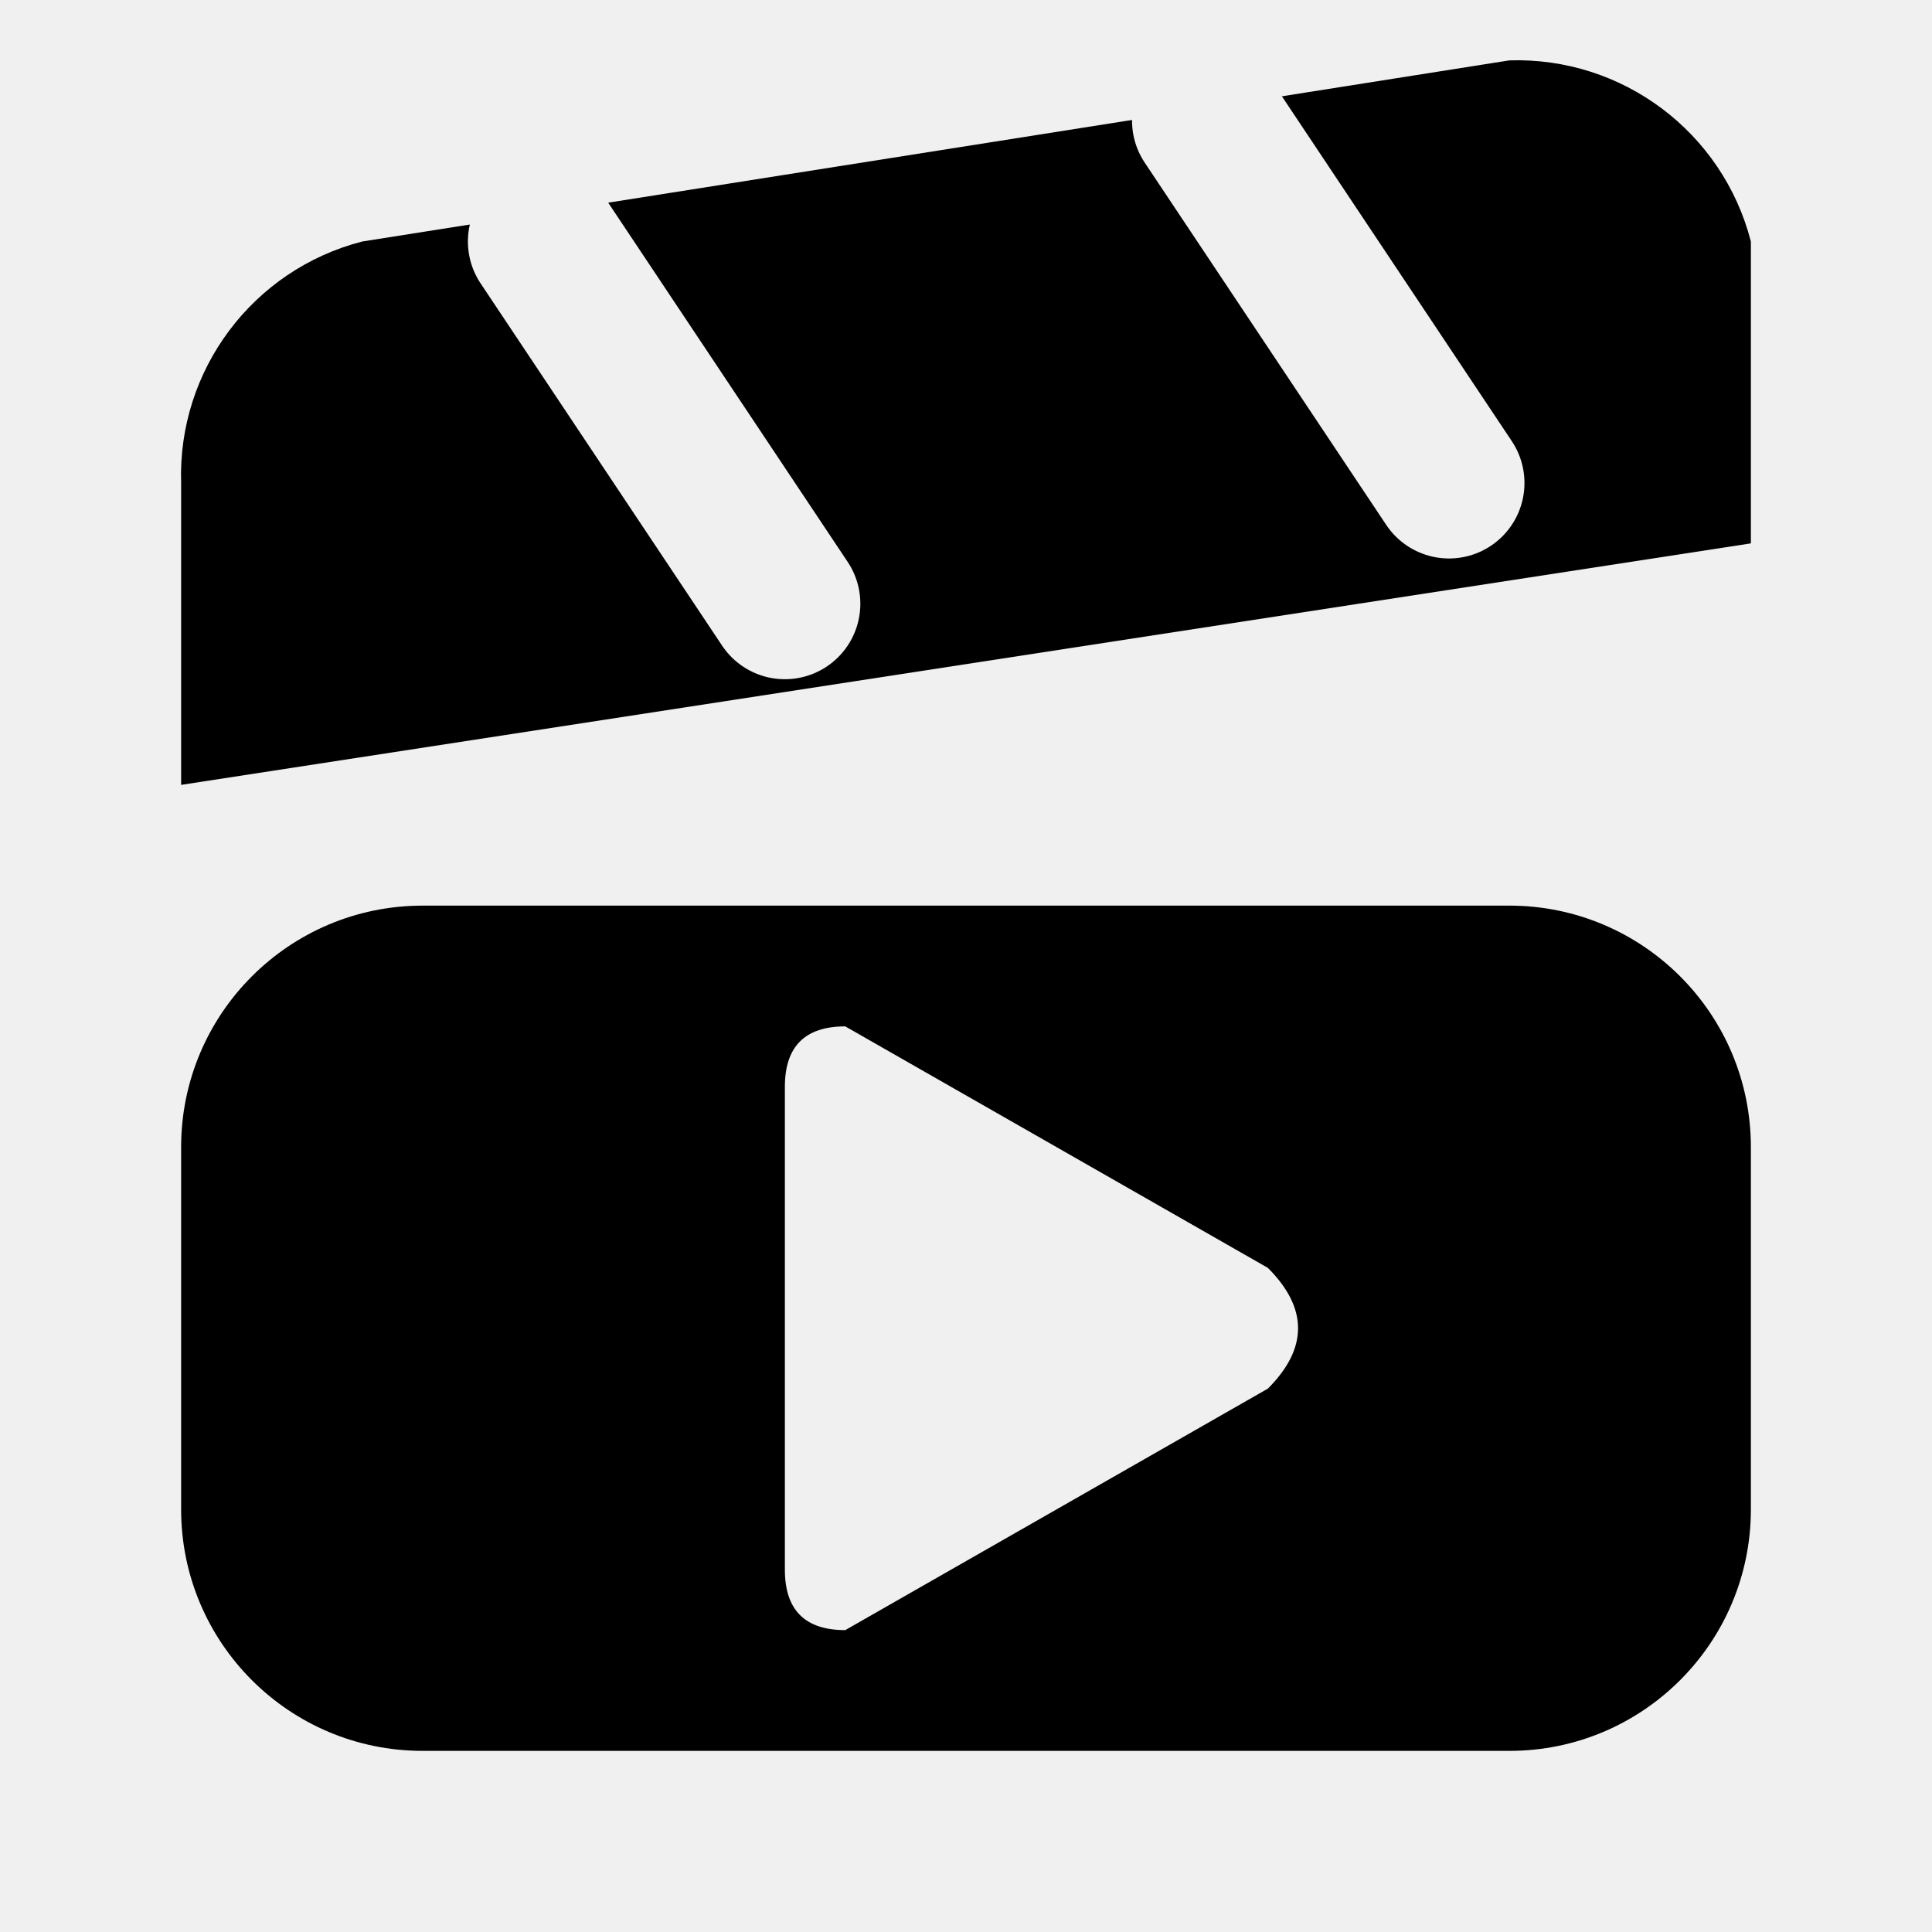
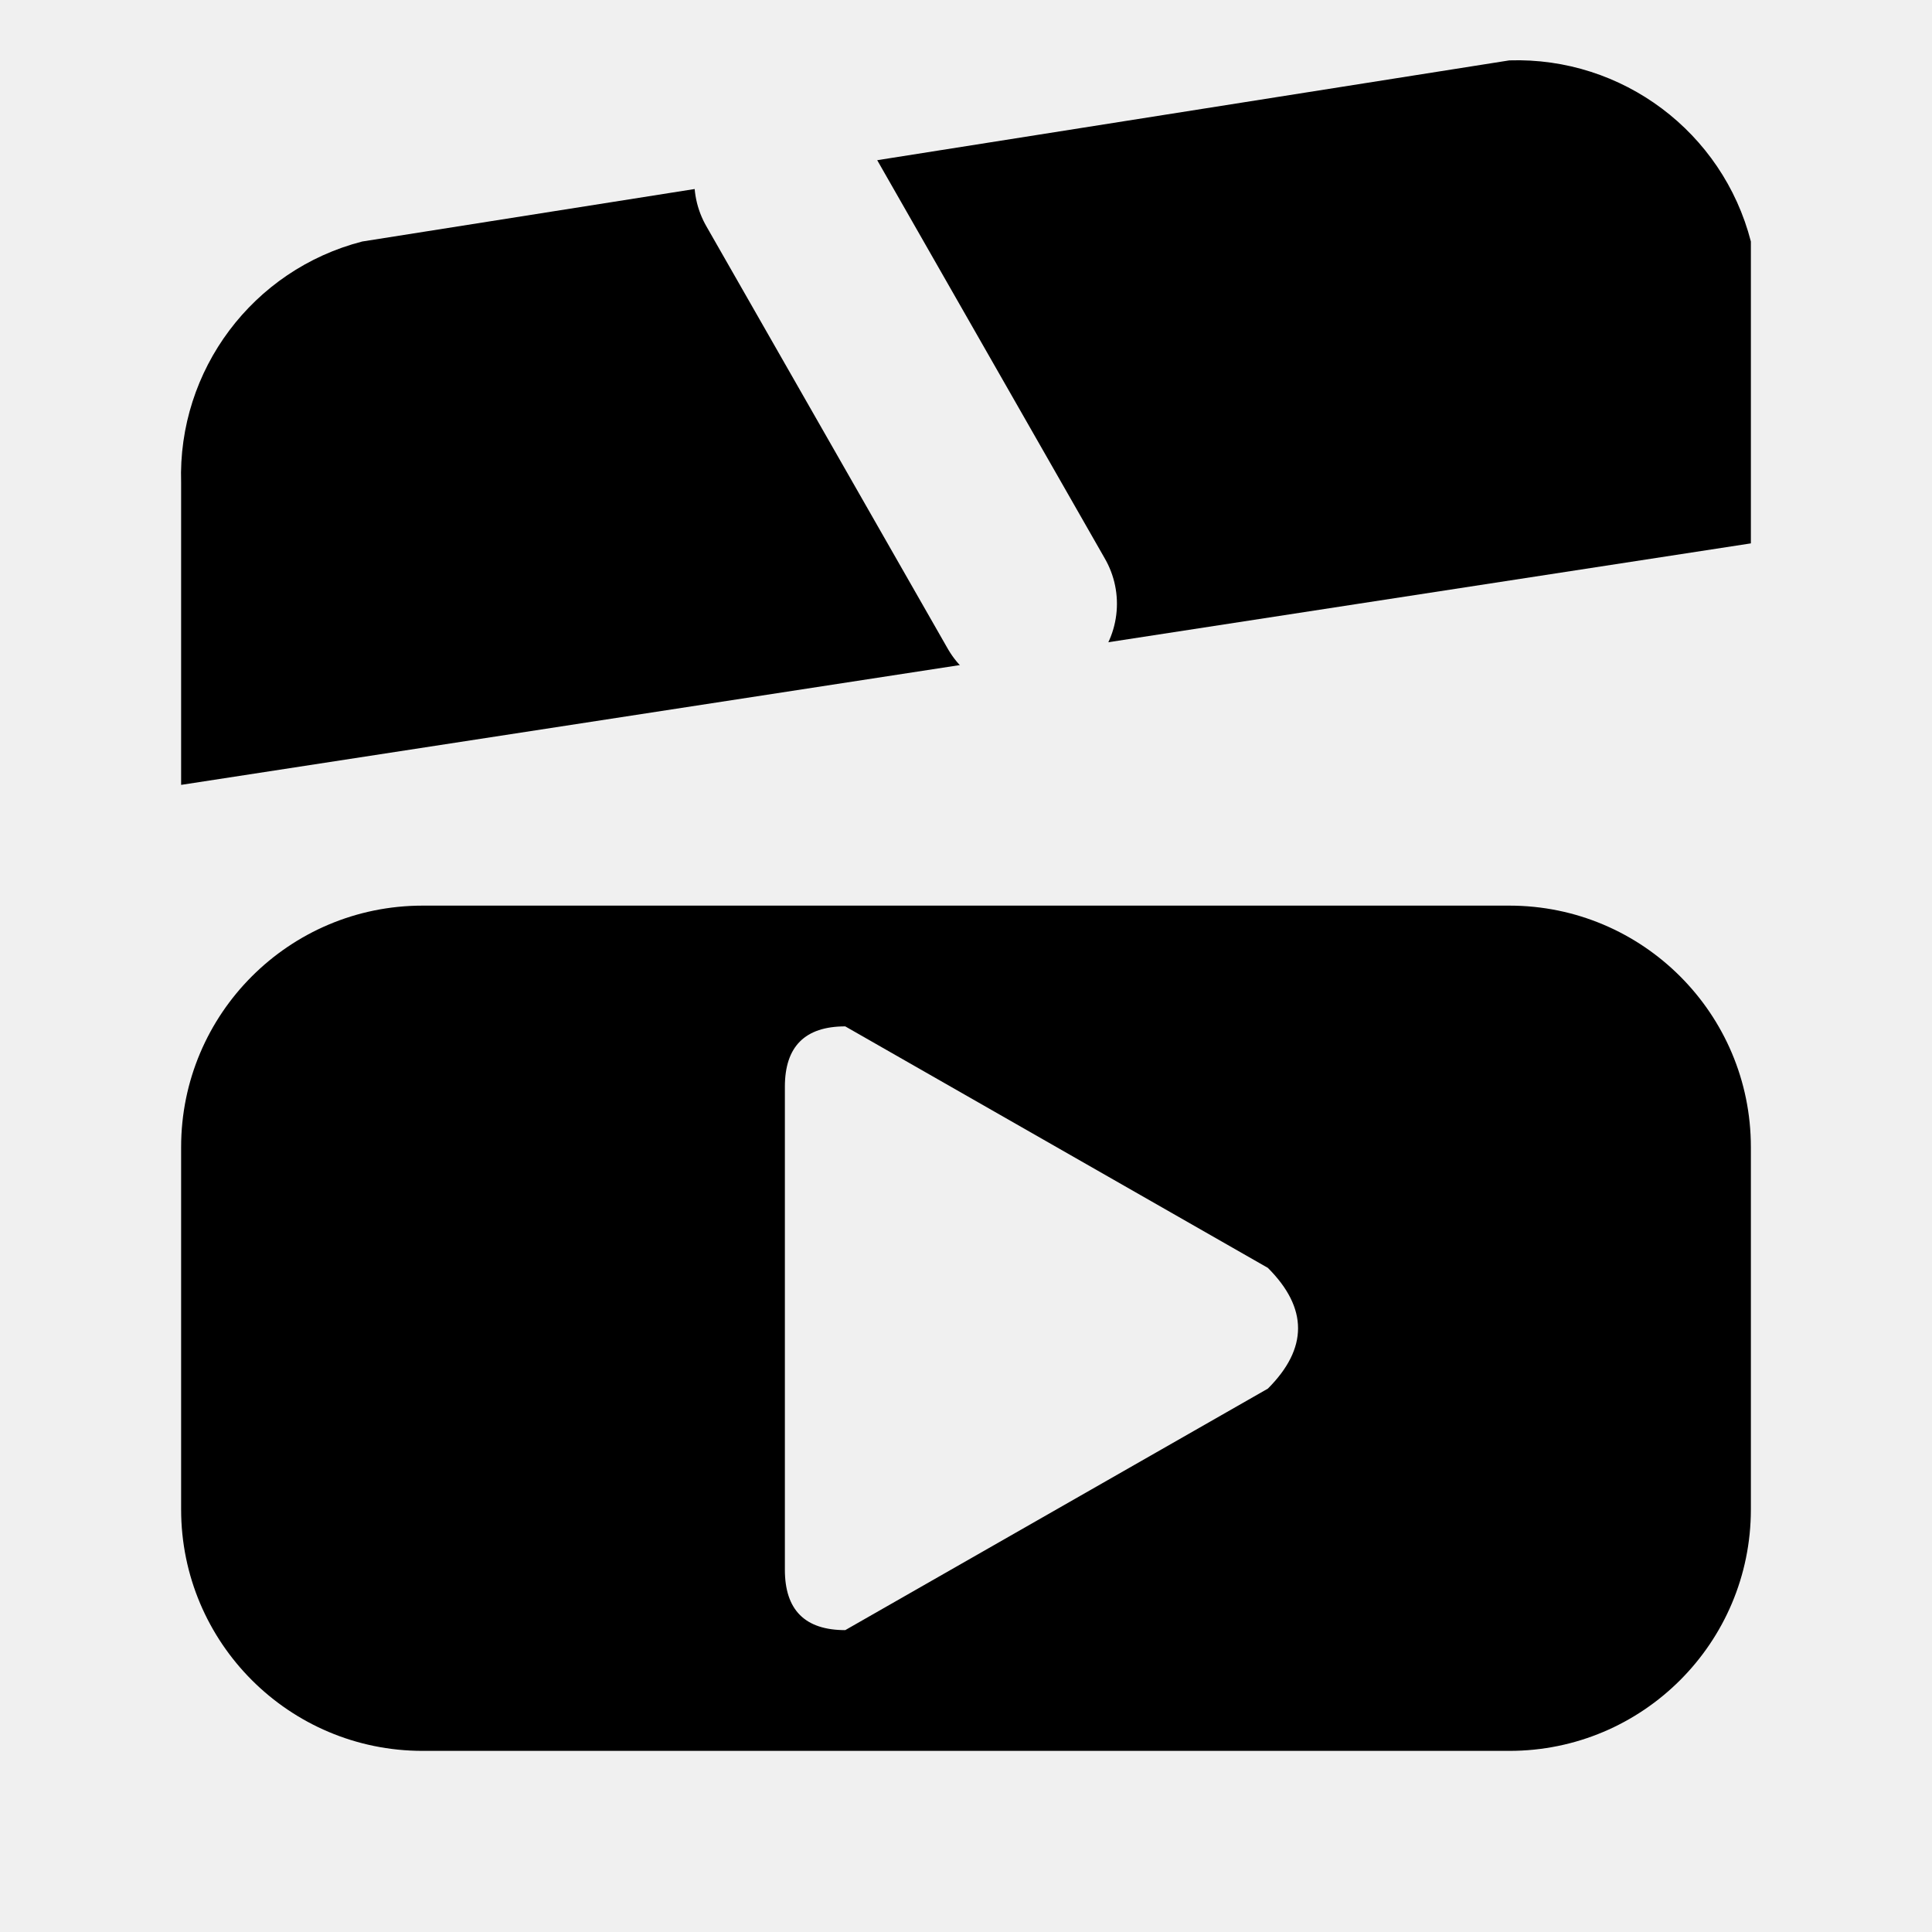
<svg xmlns="http://www.w3.org/2000/svg" viewBox="0 0 32 32" fill="currentColor">
  <defs>
    <mask id="tab-cut-knockout" maskUnits="userSpaceOnUse" x="0" y="0" width="32" height="32">
      <rect width="32" height="32" fill="white" />
      <g fill="black" color="black">
-         <path d="M9 4l4 6M20 2l4 6" fill="none" stroke="black" stroke-width="2.5" stroke-linecap="round" stroke-linejoin="round" />
+         <path d="M13 3l4 7" fill="none" stroke="black" stroke-width="3" stroke-linecap="round" stroke-linejoin="round" />
        <path d="M13 18q0-1 1-1l7 4q1 1 0 2l-7 4q-1 0-1-1Z" />
      </g>
    </mask>
  </defs>
  <g mask="url(#tab-cut-knockout)">
    <rect x="3" y="15" width="26" height="14" rx="4" />
    <path d="M3 10V8a4 4 0 0 1 3-4l19-3a4 4 0 0 1 4 3v5L3 13Z" />
  </g>
</svg>
